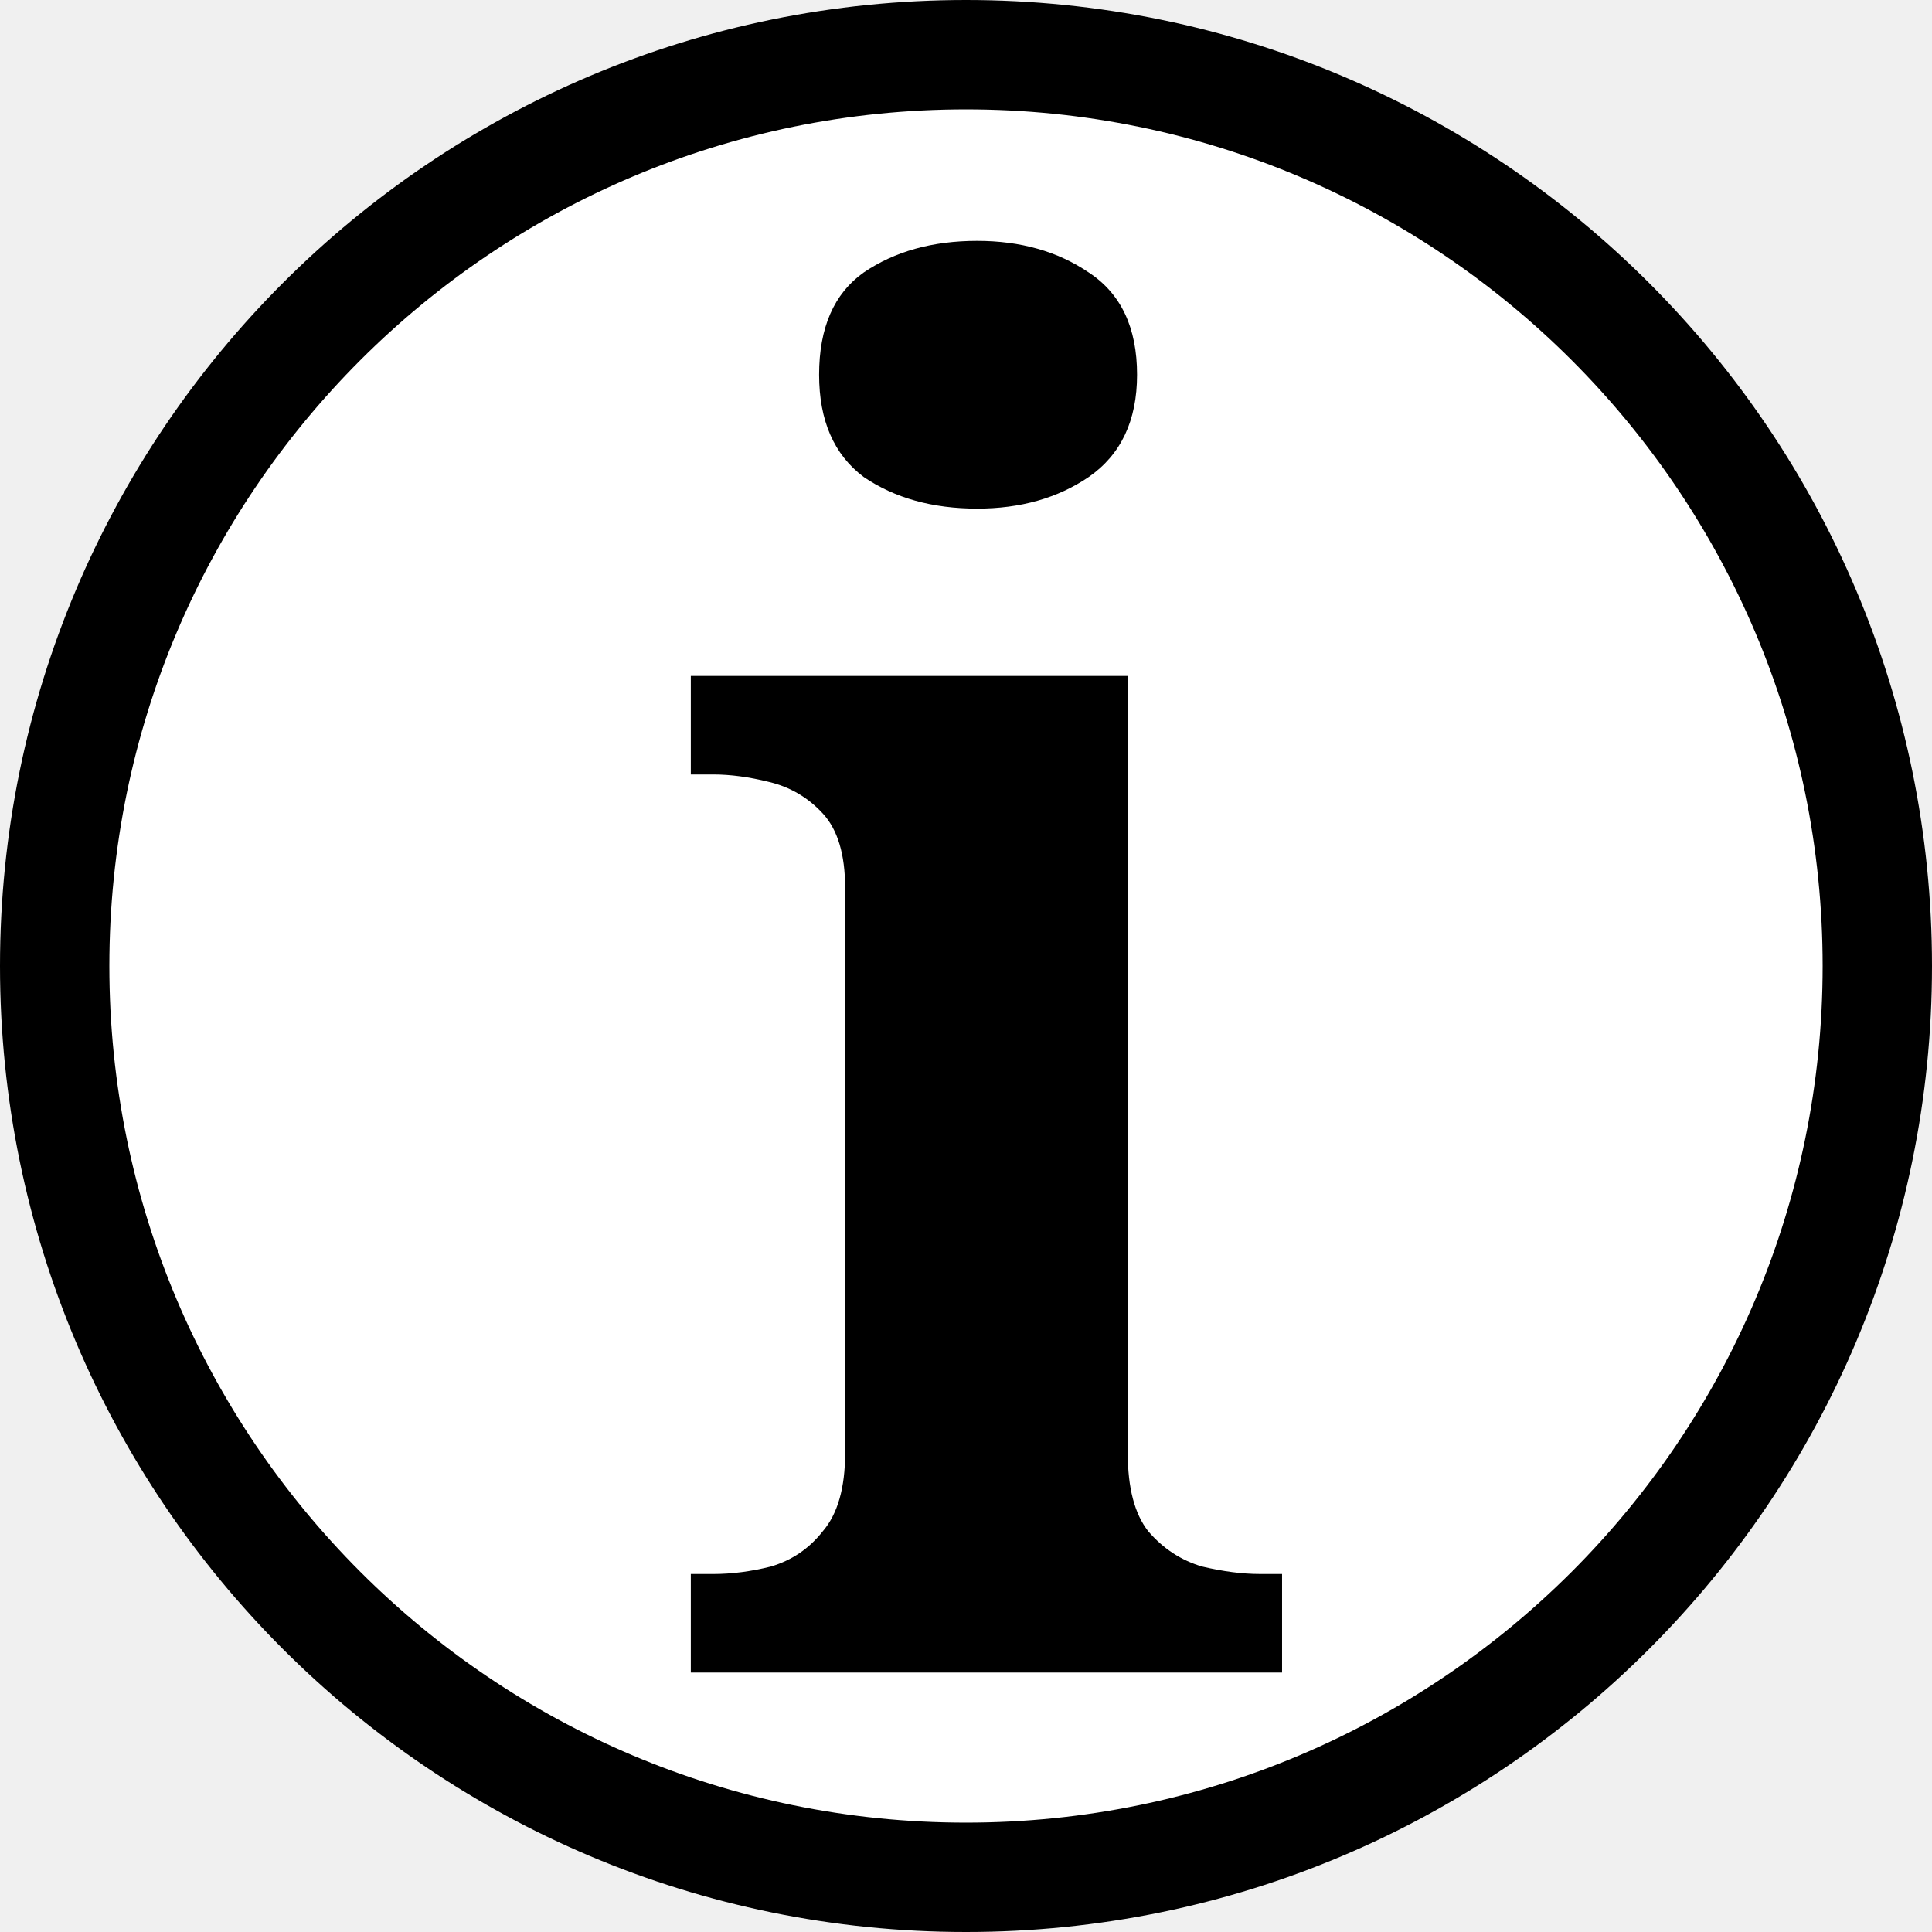
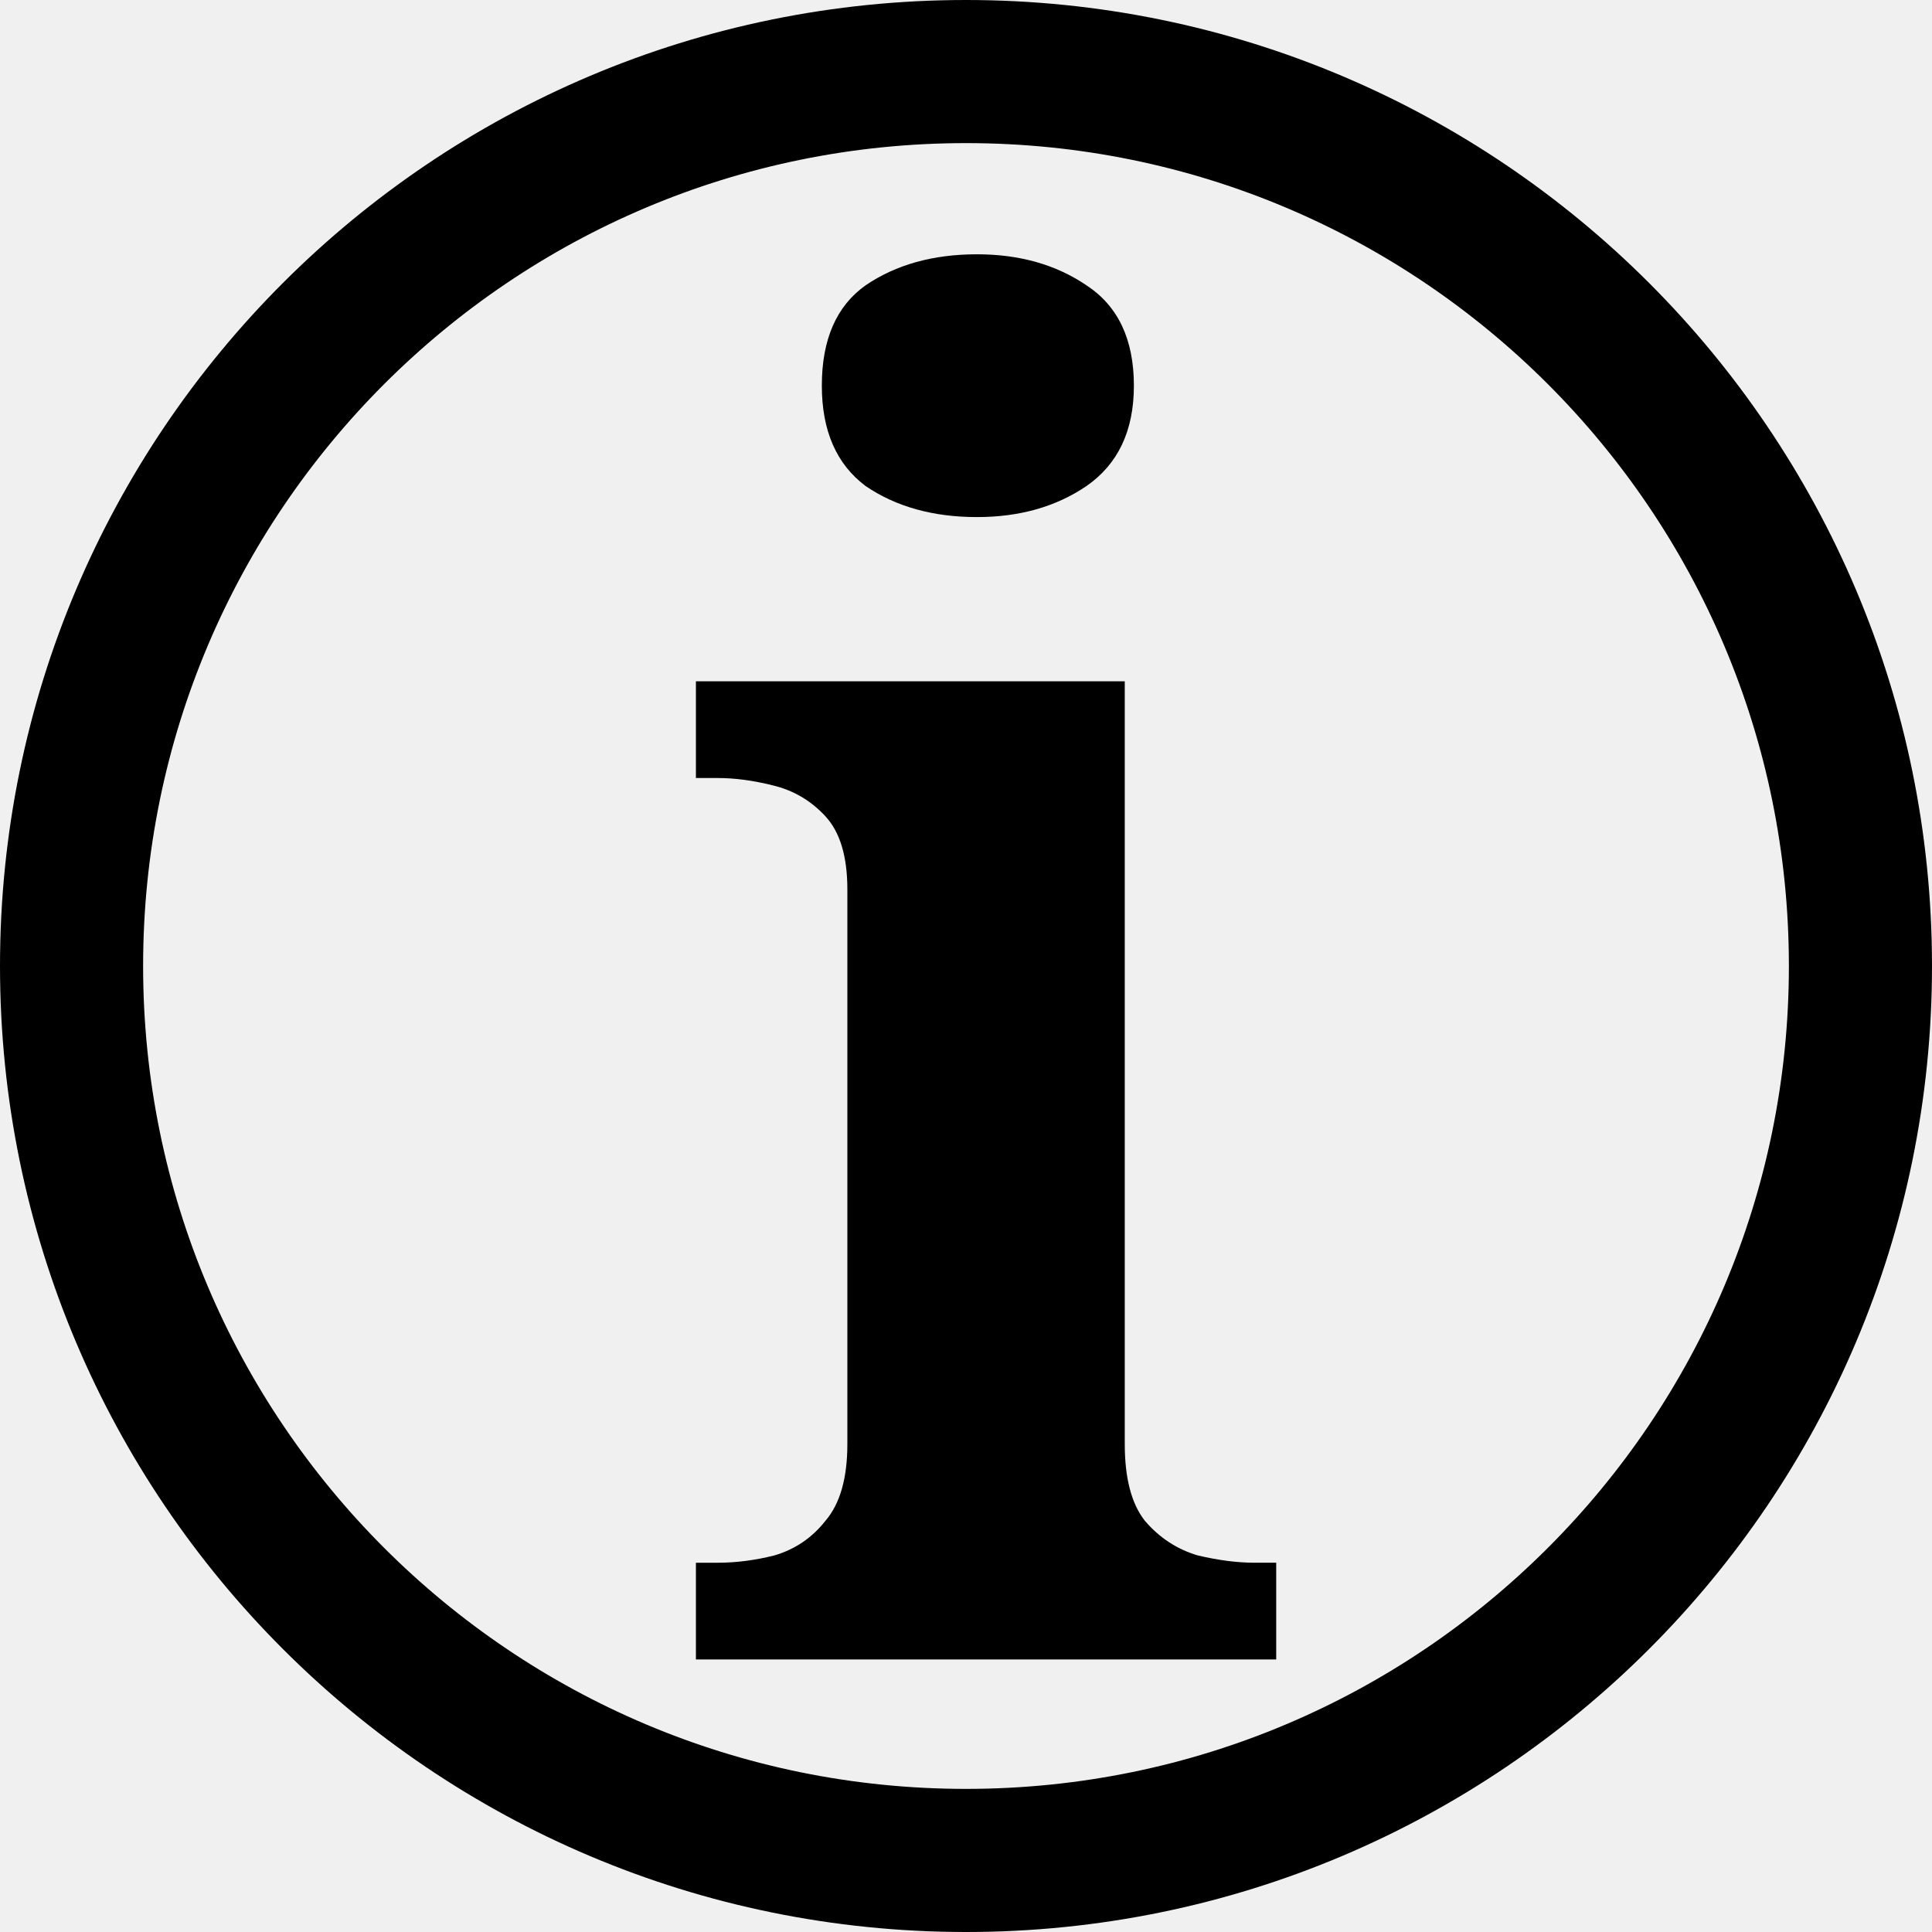
- <svg xmlns="http://www.w3.org/2000/svg" width="106mm" height="106mm" viewBox="0 0 106 106" version="1.1" id="svg8">
+ <svg xmlns="http://www.w3.org/2000/svg" width="108mm" height="108mm" viewBox="0 0 108 108" version="1.1" id="svg8">
  <defs id="defs2" />
-   <g id="layer1" transform="translate(0,-191)">
-     <circle style="fill:#ffffff;fill-opacity:1;stroke:#000000;stroke-width:6;stroke-miterlimit:4;stroke-dasharray:none;stroke-dashoffset:0;stroke-opacity:1" id="path10" cx="53" cy="244" r="50" />
+   <g id="layer1" transform="translate(1,-190)">
+     <circle style="fill:none;fill-opacity:1;stroke:#000000;stroke-width:8;stroke-miterlimit:4;stroke-dasharray:none;stroke-dashoffset:0;stroke-opacity:1" id="path10" cx="53" cy="244" r="50" />
    <g aria-label="i" style="font-style:normal;font-variant:normal;font-weight:bold;font-stretch:normal;font-size:102.013px;line-height:125%;font-family:'Noto Serif';-inkscape-font-specification:'Noto Serif Bold';letter-spacing:0px;word-spacing:0px;fill:#000000;fill-opacity:1;stroke:none;stroke-width:0.531px;stroke-linecap:butt;stroke-linejoin:miter;stroke-opacity:1" id="text4522">
      <path d="m 53.612,218.905 q -3.672,0 -6.223,-1.734 -2.448,-1.836 -2.448,-5.611 0,-3.876 2.448,-5.611 2.55,-1.734 6.223,-1.734 3.57,0 6.121,1.734 2.652,1.734 2.652,5.611 0,3.774 -2.652,5.611 -2.55,1.734 -6.121,1.734 z m -15.71,63.86 v -5.407 h 1.224 q 1.53,0 3.162,-0.408 1.734,-0.51 2.856,-1.938 1.224,-1.428 1.224,-4.285 v -31.012 q 0,-2.754 -1.224,-4.081 -1.224,-1.326 -2.958,-1.734 -1.632,-0.408 -3.06,-0.408 h -1.224 v -5.407 h 23.973 v 42.641 q 0,2.856 1.122,4.285 1.224,1.428 2.958,1.938 1.734,0.408 3.162,0.408 h 1.224 v 5.407 z" style="font-style:normal;font-variant:normal;font-weight:bold;font-stretch:normal;font-size:102.013px;font-family:'Noto Serif';-inkscape-font-specification:'Noto Serif Bold';stroke-width:0.531px" id="path4524" />
    </g>
  </g>
</svg>
